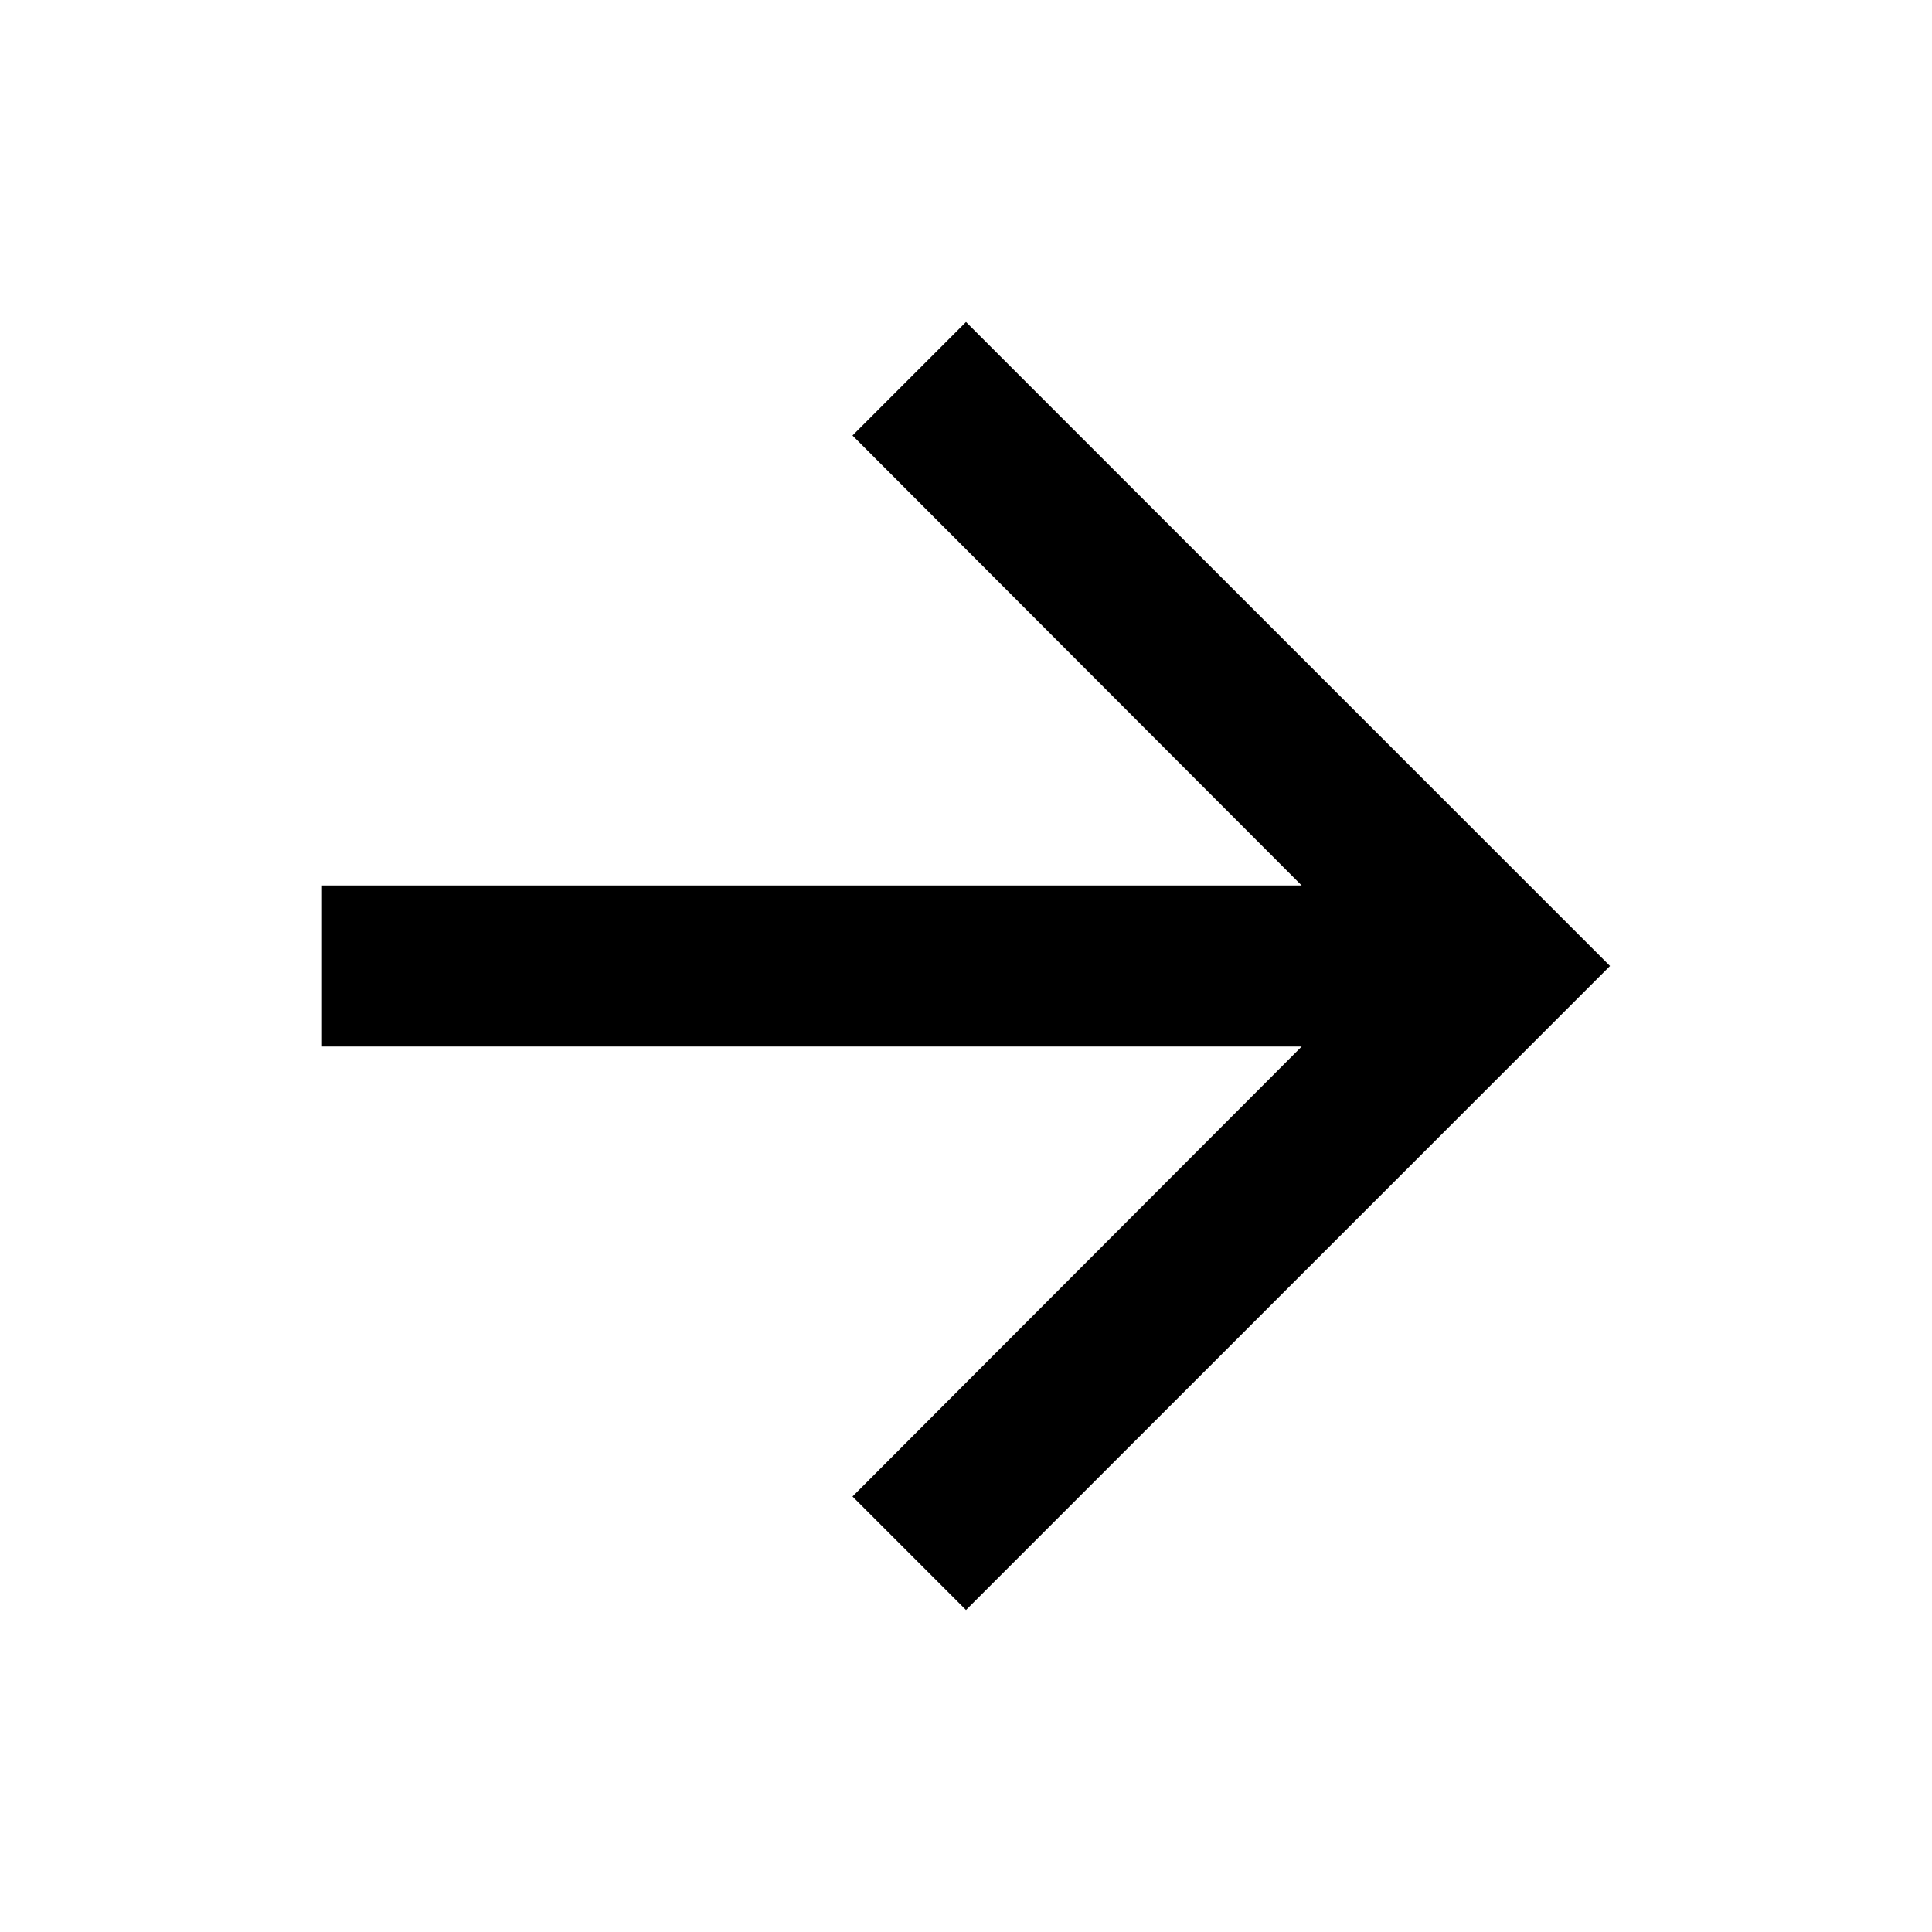
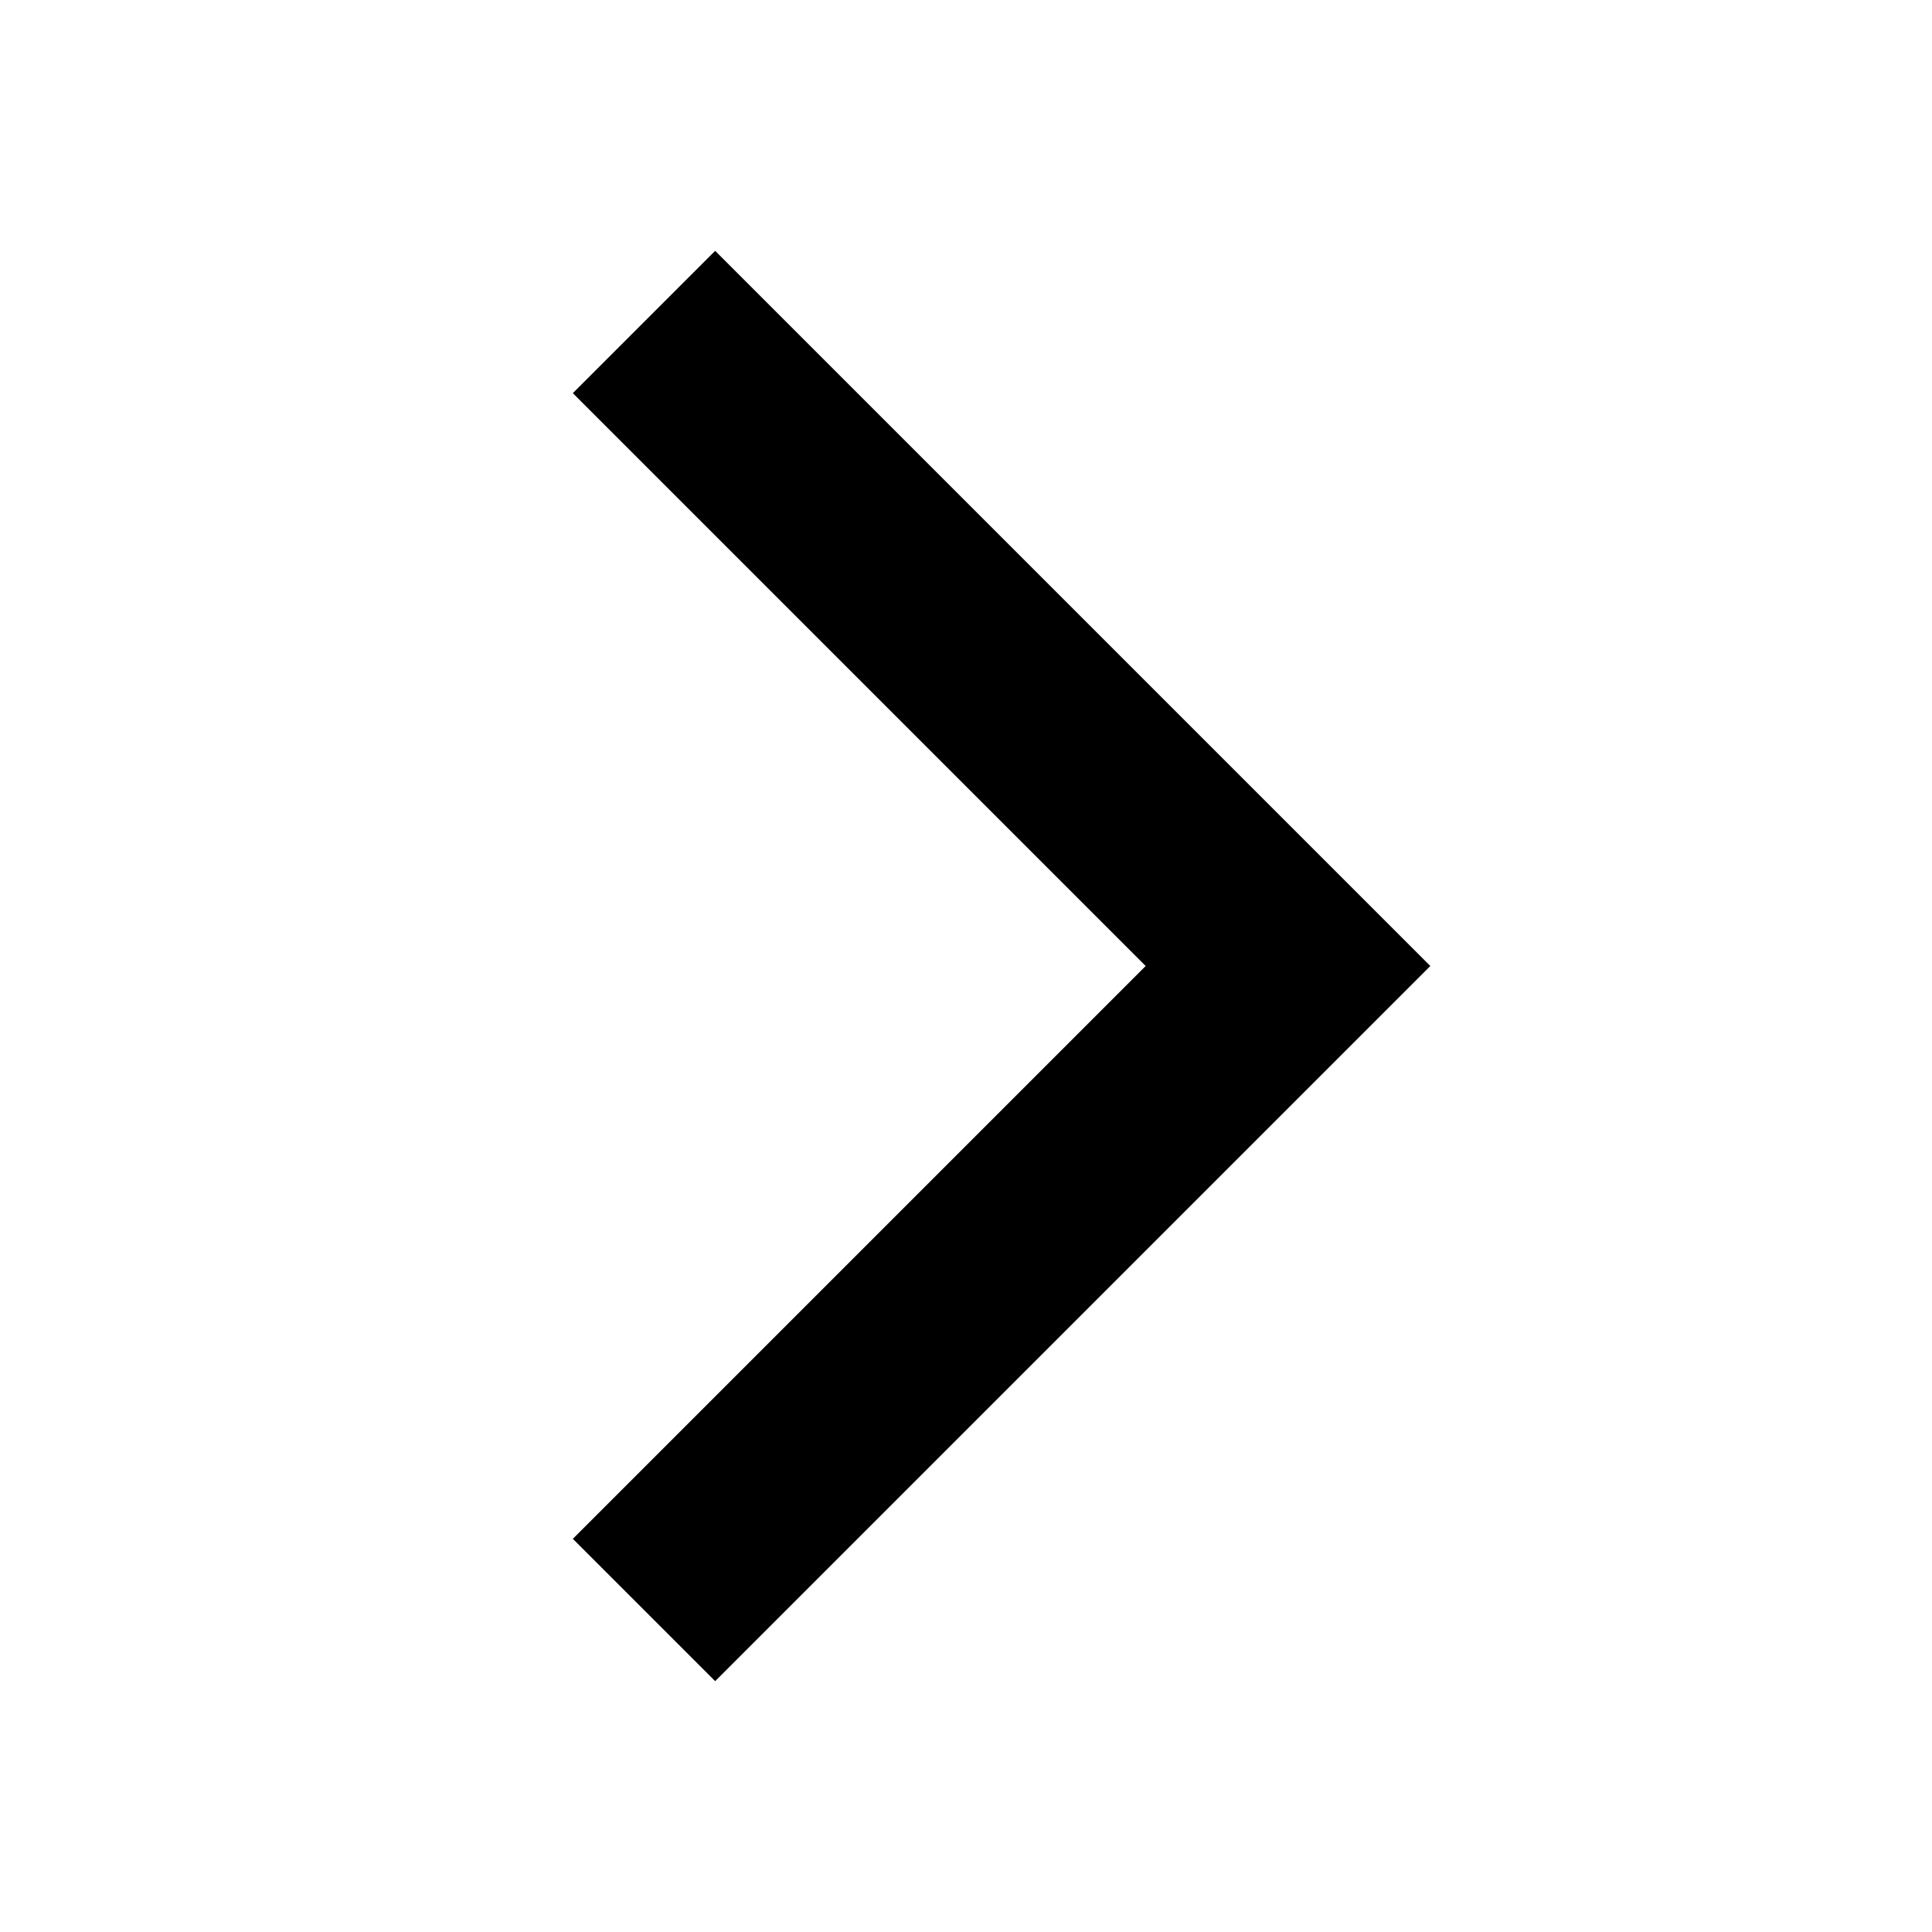
<svg xmlns="http://www.w3.org/2000/svg" width="24" height="24" viewBox="0 0 24 24" fill="currentColor">
-   <path d="M12 4L10.59 5.41L16.17 11H4V13H16.17L10.59 18.59L12 20L20 12L12 4Z" fill="currentColor" />
+   <path fill-rule="evenodd" clip-rule="evenodd" d="M8.884 3.116L17.768 12L8.884 20.884L7.116 19.116L14.232 12L7.116 4.884L8.884 3.116Z" fill="currentColor" />
</svg>
